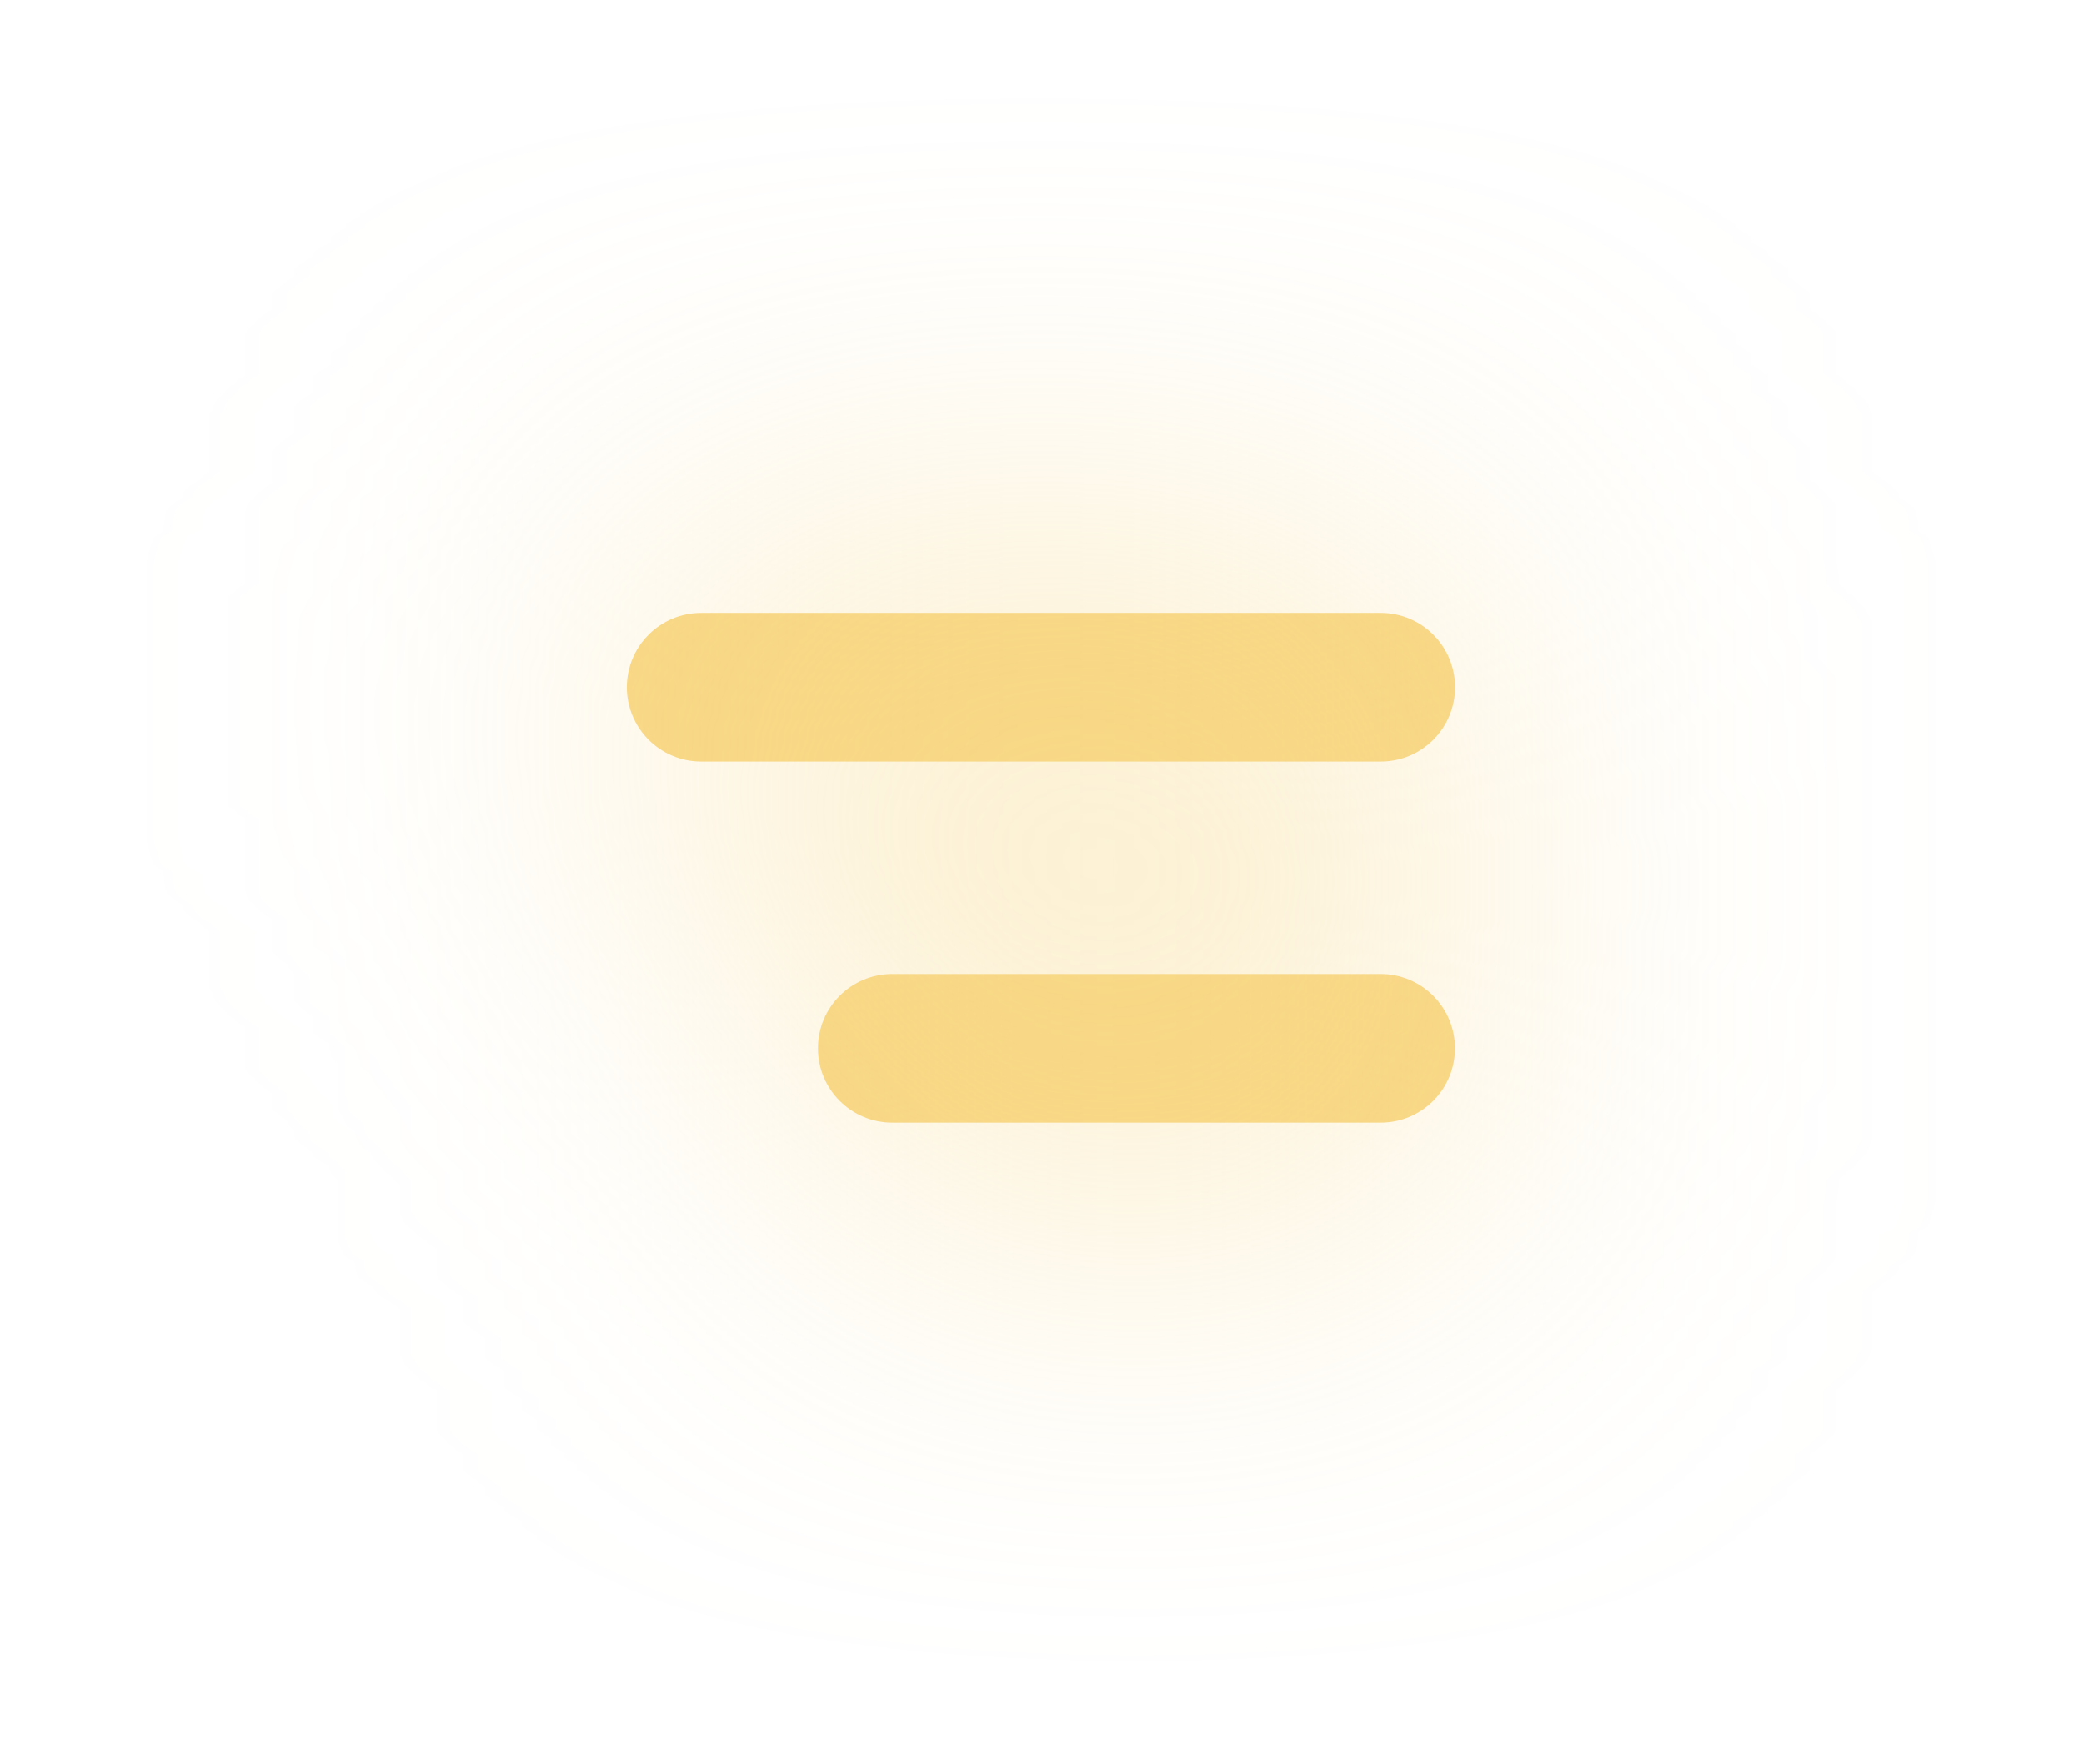
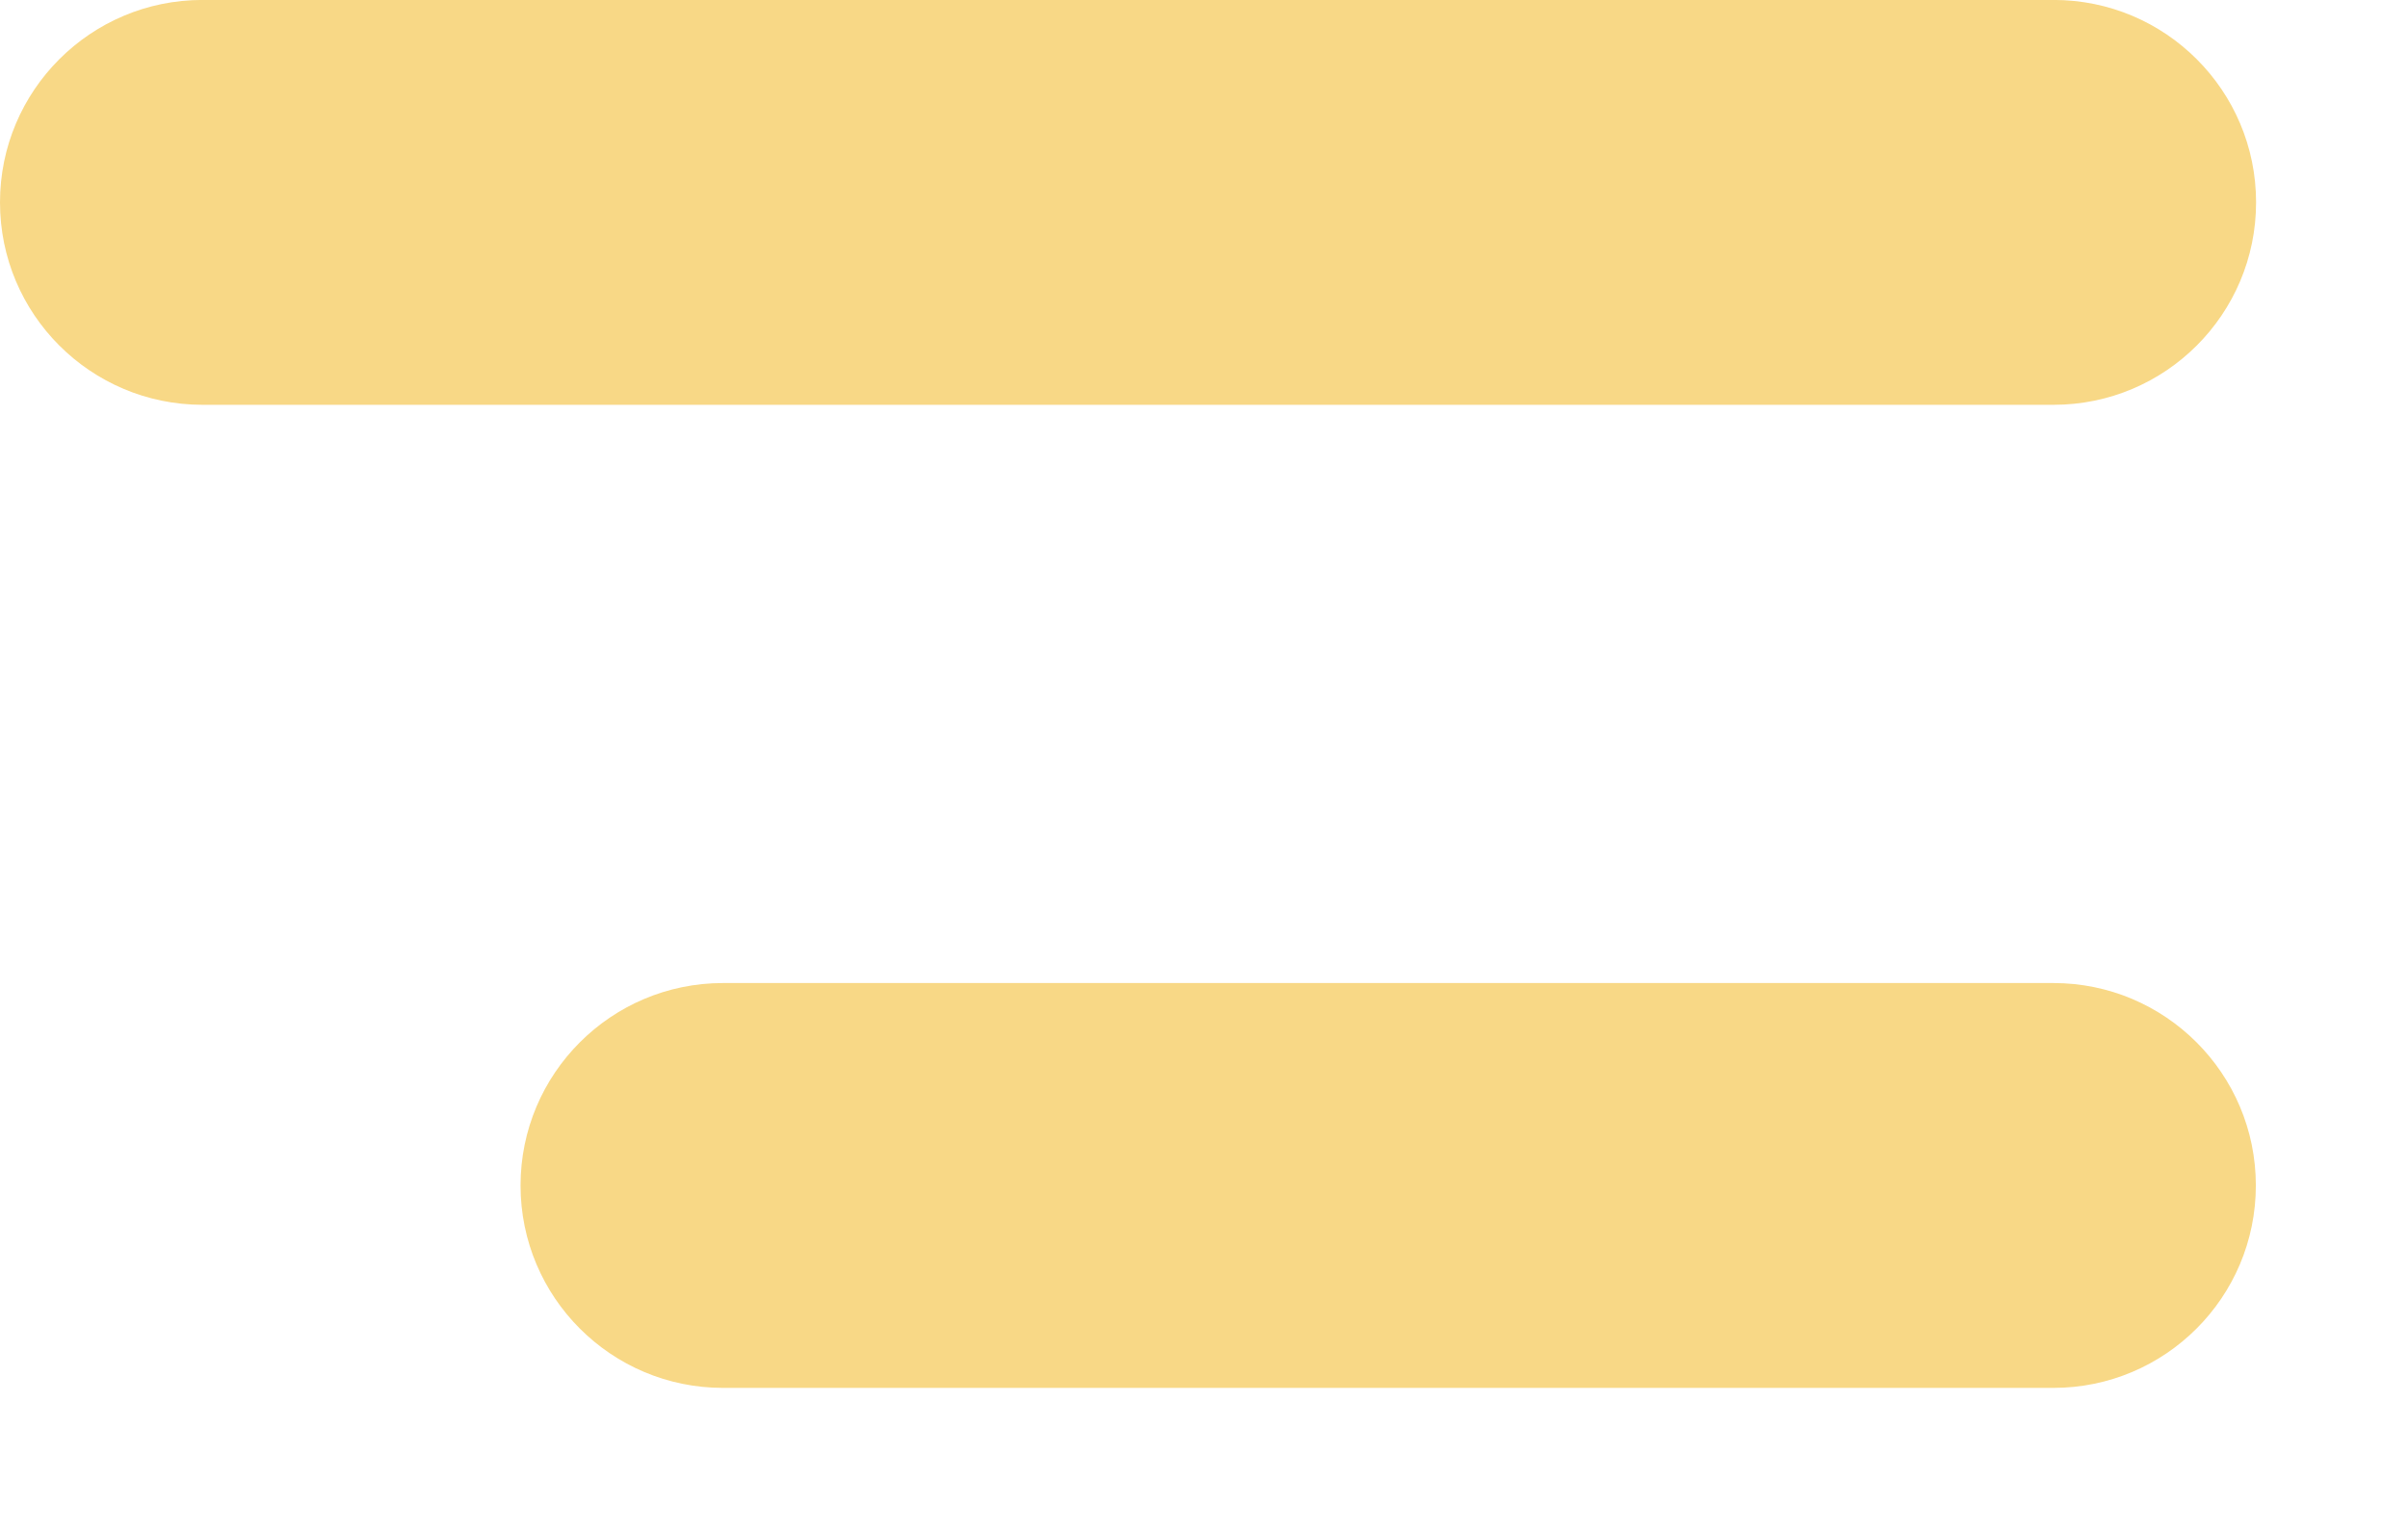
- <svg xmlns="http://www.w3.org/2000/svg" width="26" height="22" viewBox="0 0 26 22" fill="none">
-   <rect width="10.306" height="1.85" rx="0.925" transform="matrix(1.00264 0 0 -1.00264 7.82042 9.50124)" fill="#F8D886" />
-   <rect width="7.927" height="1.85" rx="0.925" transform="matrix(1.00264 0 0 -1.00264 10.2046 14.0053)" fill="#F8D886" />
-   <g filter="url(#filter0_f_146_964)">
-     <rect width="10.306" height="1.85" rx="0.925" transform="matrix(1.00264 0 0 -1.00264 7.82042 9.67528)" fill="#F8D886" />
-     <rect width="7.927" height="1.85" rx="0.925" transform="matrix(1.00264 0 0 -1.00264 10.2046 14.1793)" fill="#F8D886" />
-   </g>
-   <defs>
-     <filter id="filter0_f_146_964" x="-0" y="4.87659e-05" width="25.974" height="22" filterUnits="userSpaceOnUse" color-interpolation-filters="sRGB">
-       <feFlood flood-opacity="0" result="BackgroundImageFix" />
-       <feBlend mode="normal" in="SourceGraphic" in2="BackgroundImageFix" result="shape" />
-       <feGaussianBlur stdDeviation="3.9" result="effect1_foregroundBlur_146_964" />
-     </filter>
-   </defs>
+ <svg xmlns="http://www.w3.org/2000/svg" width="11" height="7" viewBox="0 0 11 7" fill="none">
+   <rect width="10.306" height="1.85" rx="0.925" transform="matrix(1 0 0 -1 0 1.84973)" fill="#F8D886" />
+   <rect width="7.927" height="1.85" rx="0.925" transform="matrix(1 0 0 -1 2.37793 6.34192)" fill="#F8D886" />
</svg>
